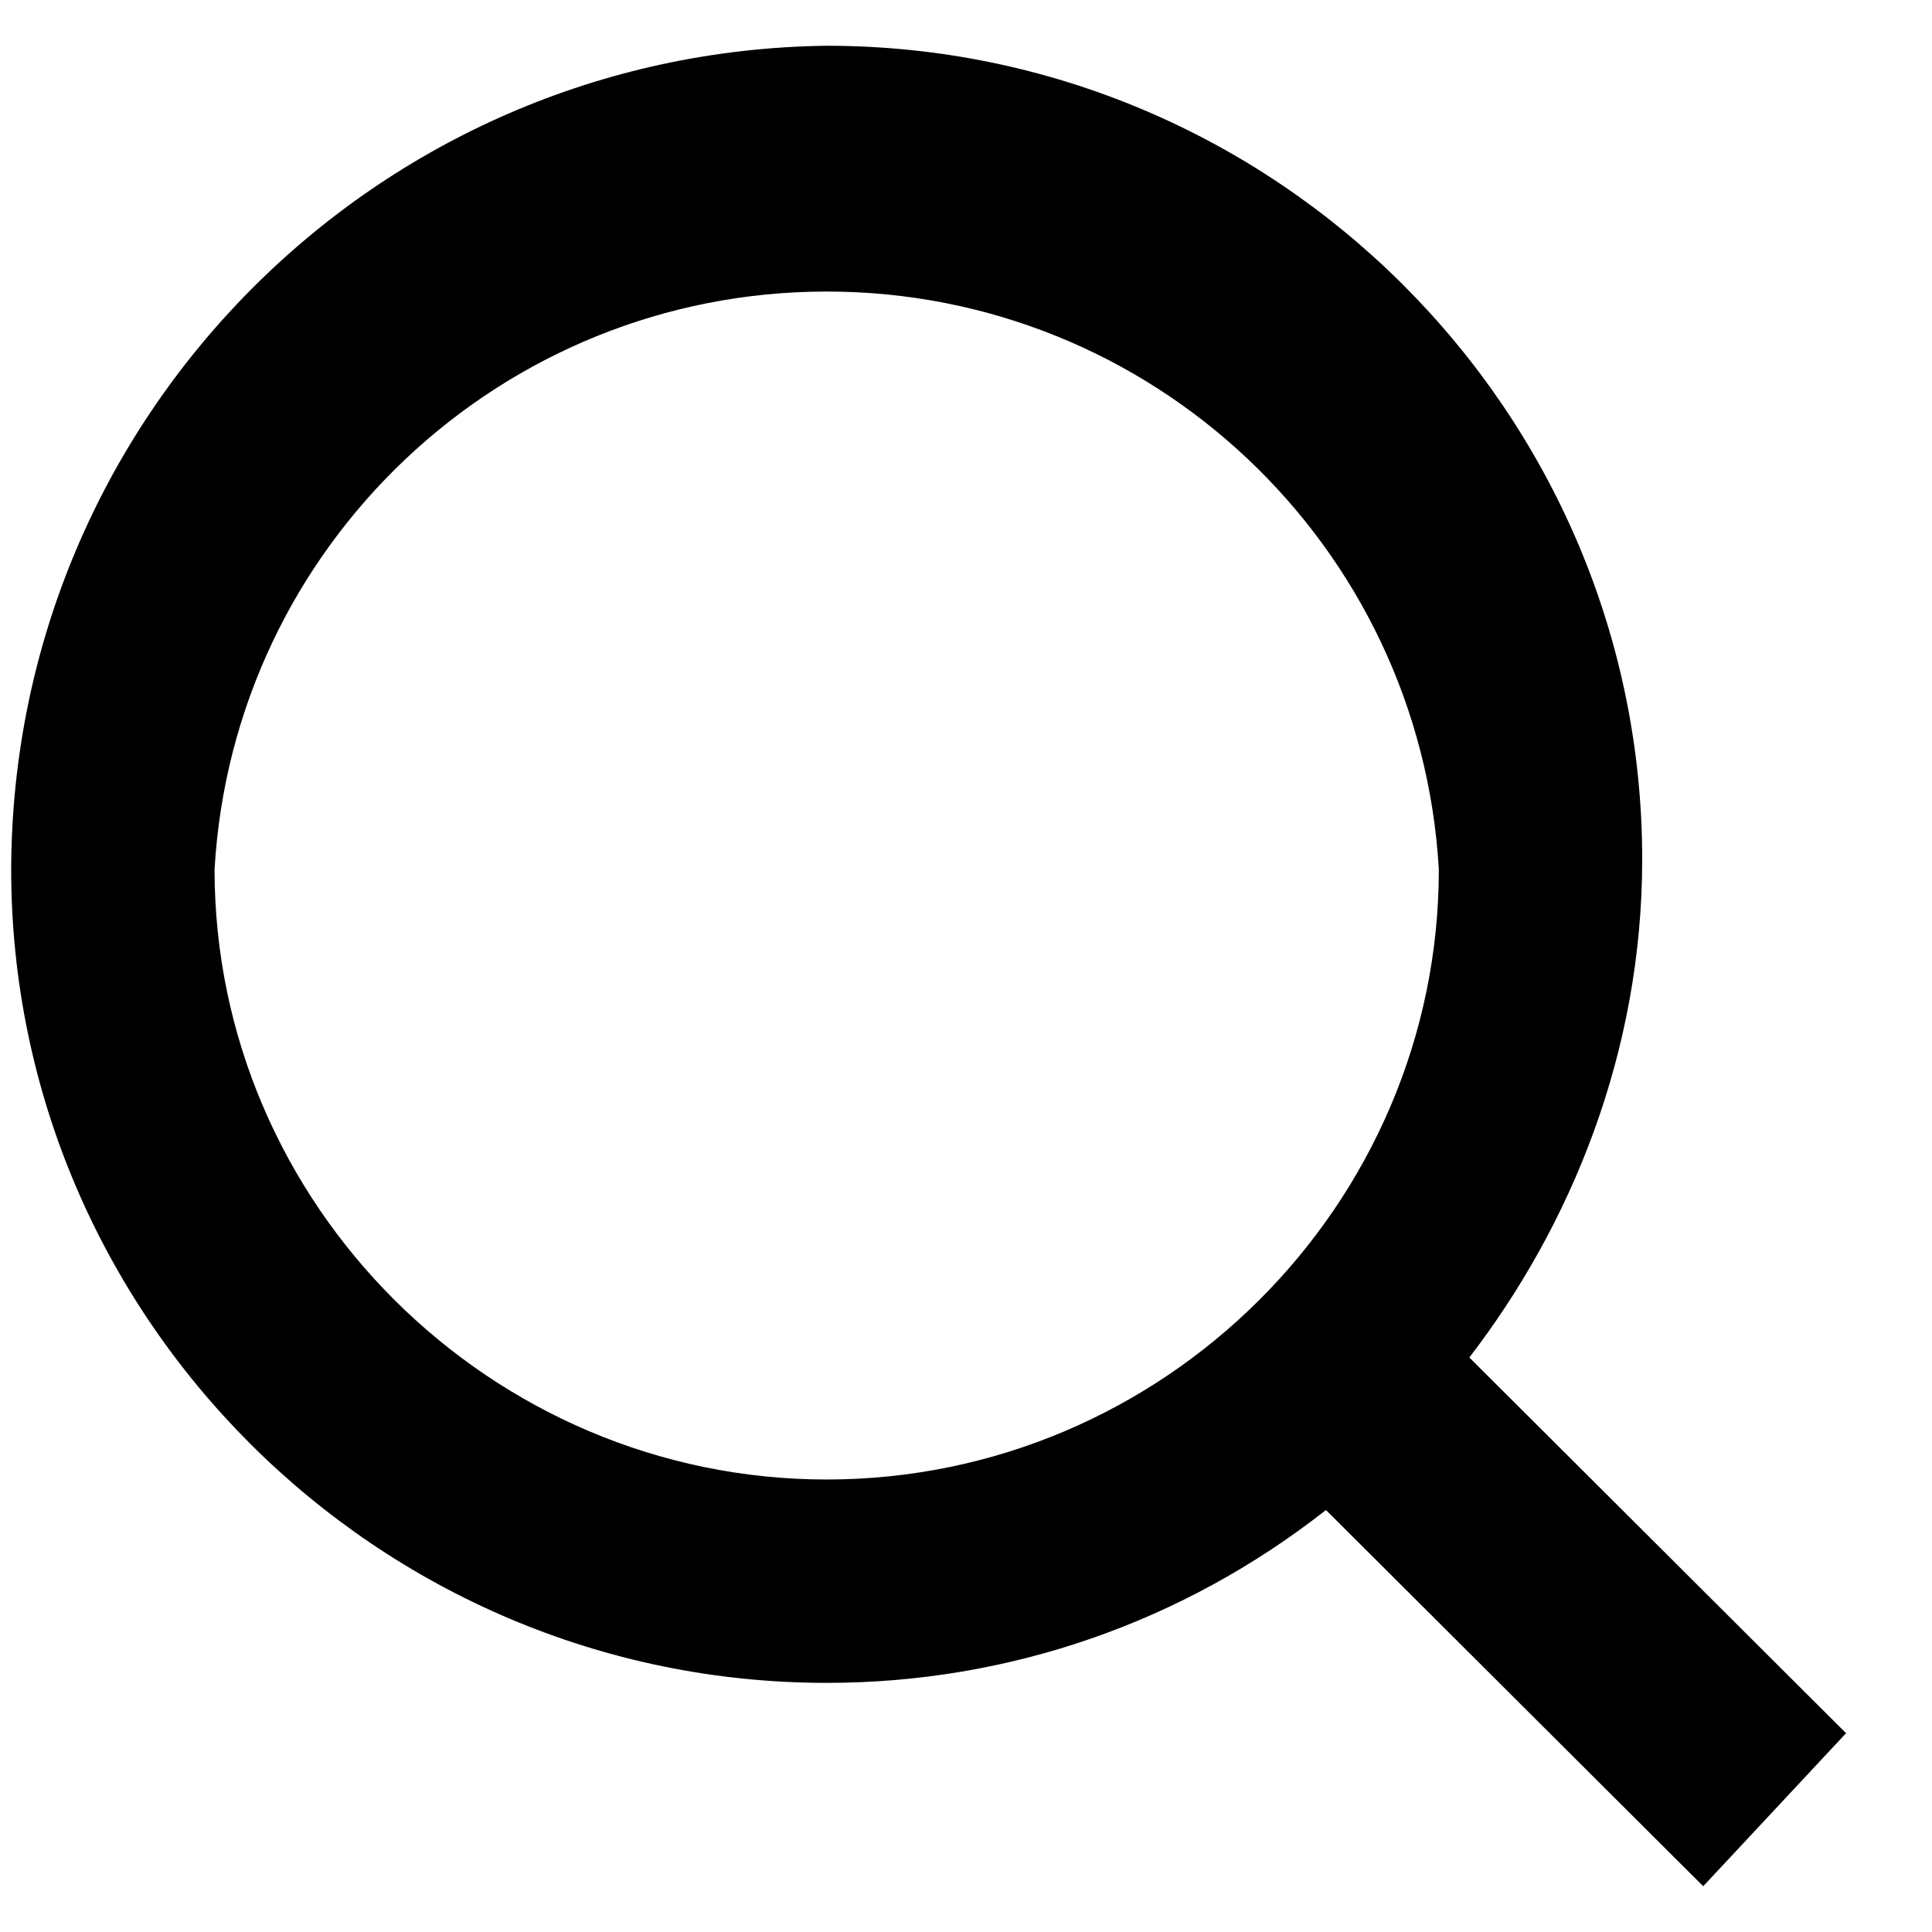
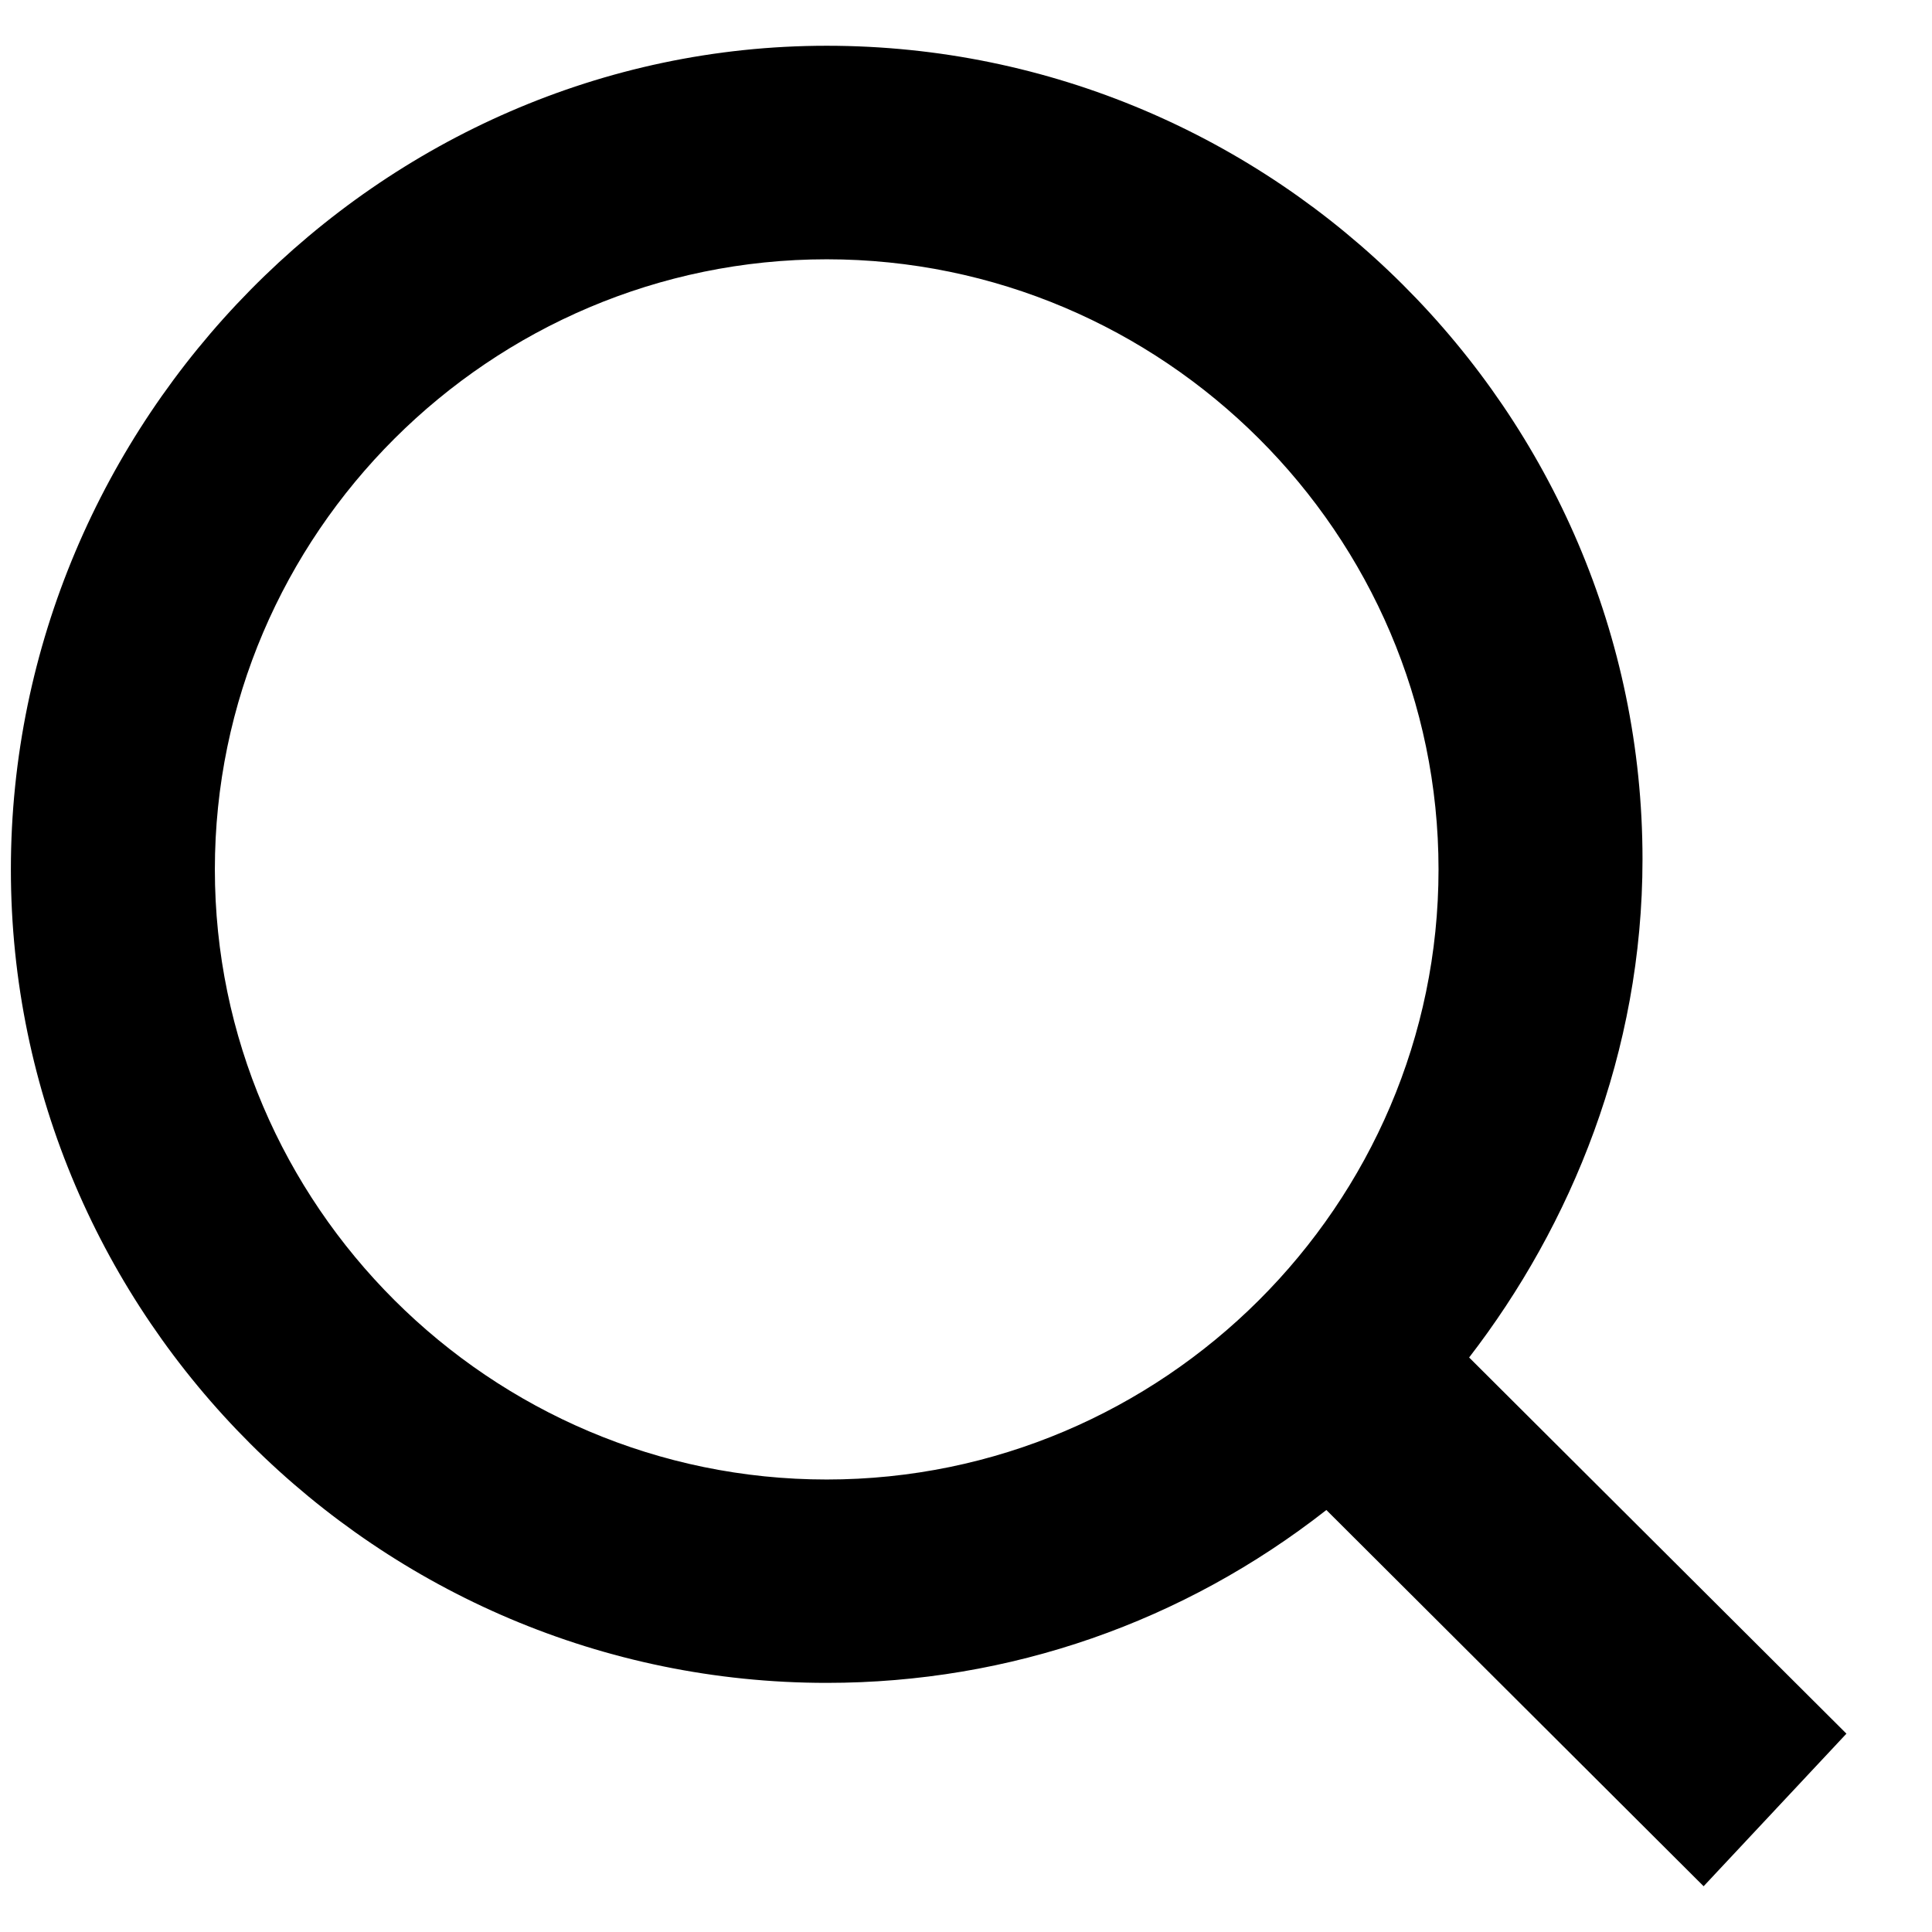
<svg xmlns="http://www.w3.org/2000/svg" width="19" height="19" viewBox="0 0 19 19" fill="none">
-   <path d="m18.16 17.05-3.71-3.7c1-1.3 1.7-3 1.7-4.9 0-4.4-3.6-8-8.02-8a8.12 8.12 0 0 0-8.02 8.1c0 4.4 3.6 8 8.02 8 1.8 0 3.51-.6 4.91-1.7l3.71 3.7 1.4-1.5Zm-10.03-2.5c-3.3 0-6.02-2.7-6.02-6a6.03 6.03 0 0 1 12.04 0c0 3.3-2.71 6-6.02 6Z" fill="#000" />
+   <path d="m18.159 17.05-3.711-3.7c1.003-1.3 1.705-3 1.705-4.9 0-4.4-3.61-8-8.023-8C3.718.45.107 4.15.107 8.55c0 4.4 3.61 8 8.023 8 1.805 0 3.51-.6 4.914-1.7l3.71 3.7 1.404-1.5ZM8.13 14.55c-3.31 0-6.017-2.7-6.017-6s2.708-6 6.017-6c3.31 0 6.017 2.7 6.017 6s-2.707 6-6.017 6Z" fill="#000" />
</svg>
